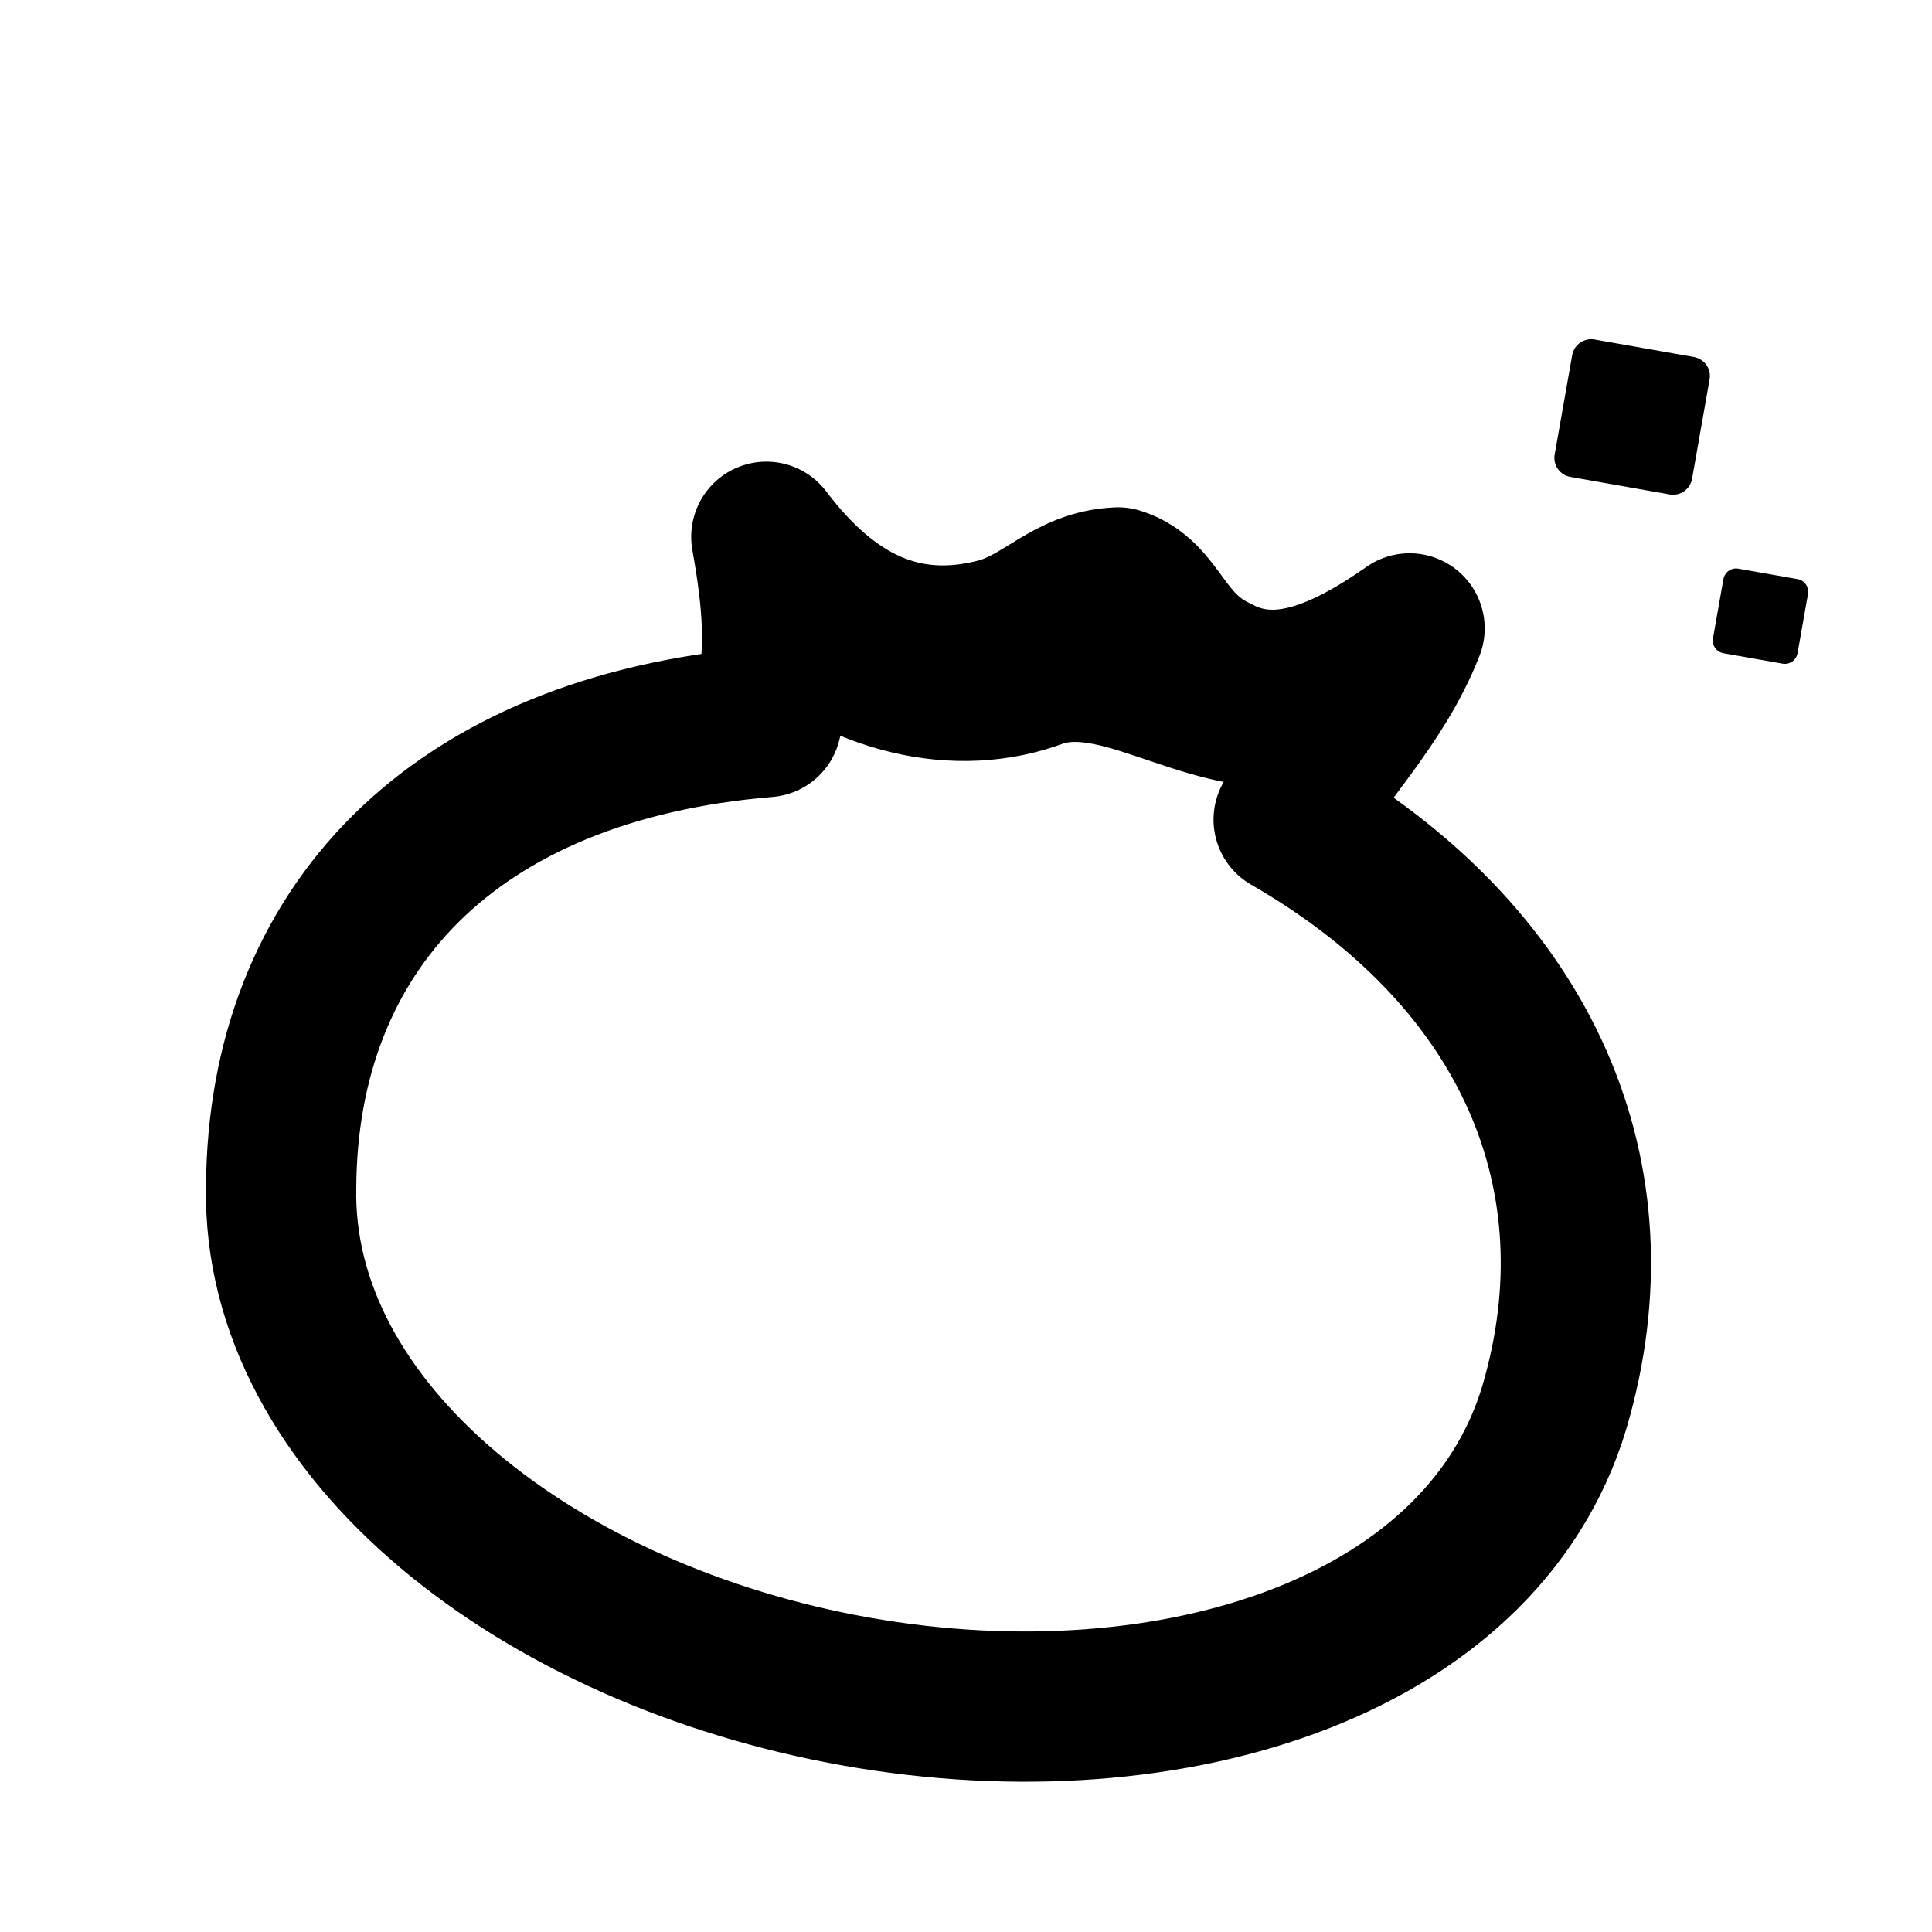
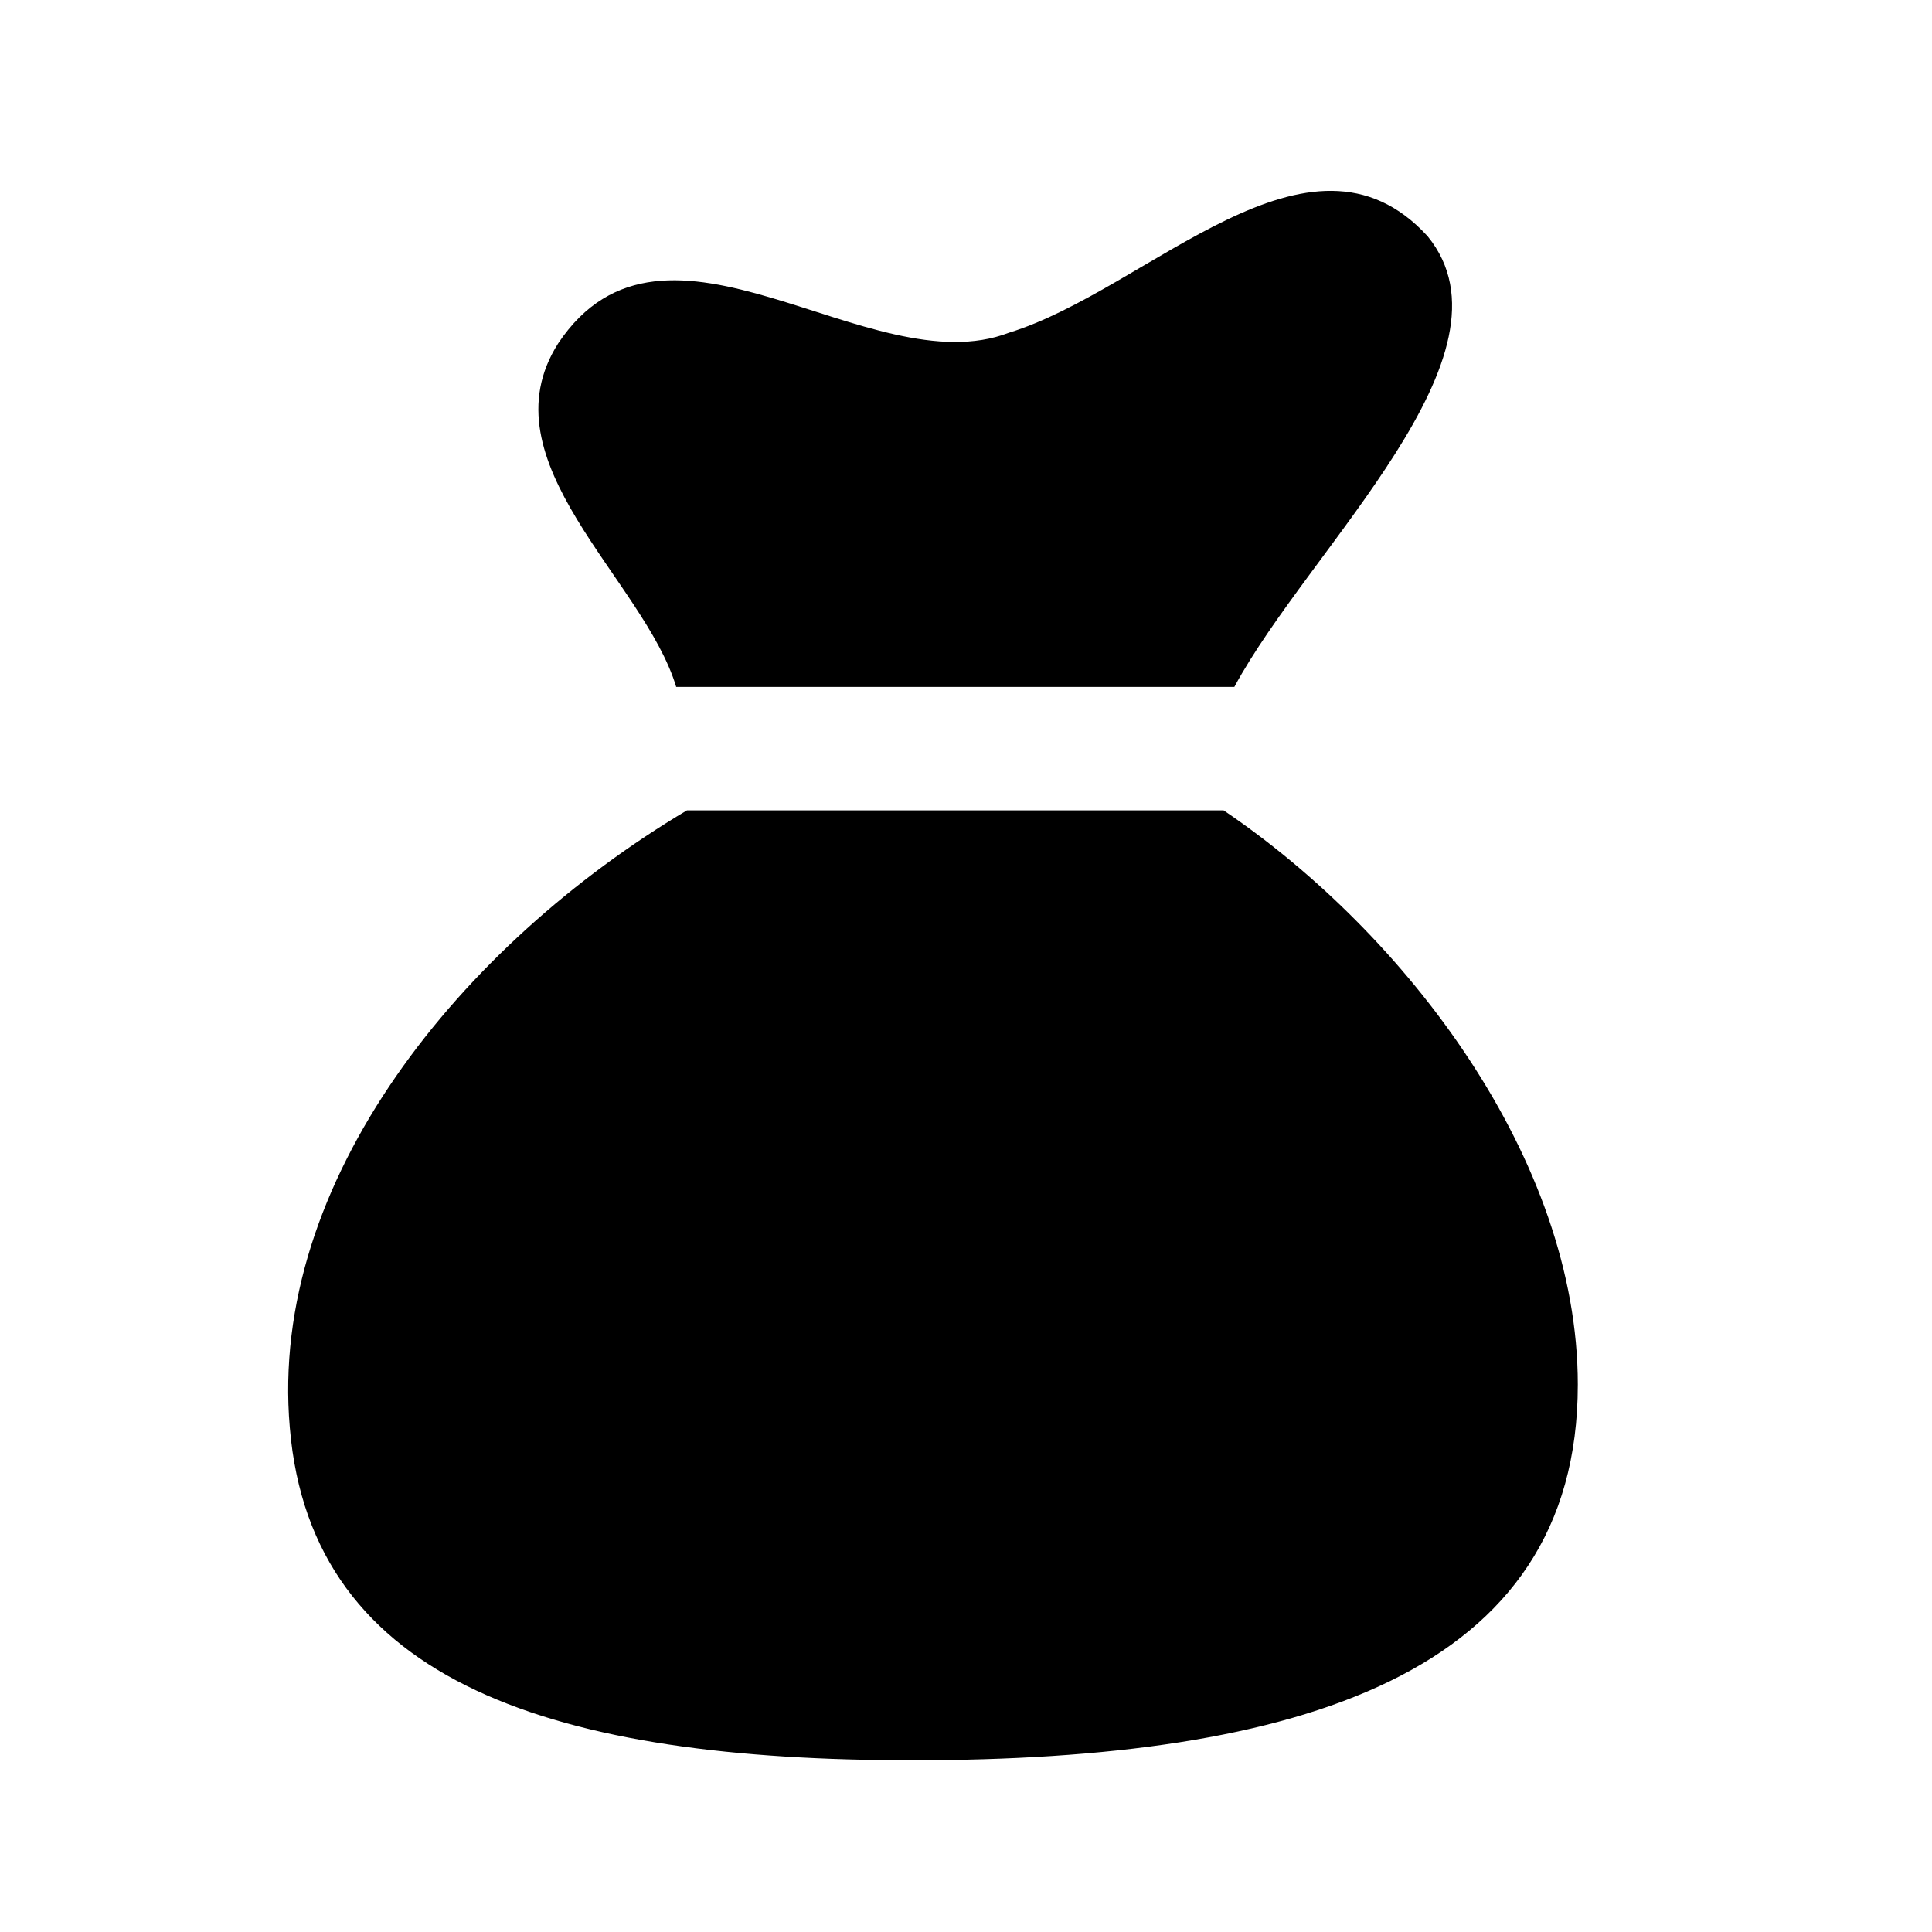
- <svg xmlns="http://www.w3.org/2000/svg" width="18" height="18" viewBox="0 0 18 18" fill="none">
-   <g transform="rotate(10 9 10)" stroke="currentColor" stroke-linecap="round" stroke-linejoin="round">
-     <path stroke-width="1.4" d="M6.3 5.4C7 6.05 7.75 6.3 8.6 5.9C9 5.7 9.15 5.35 9.6 5.25C10 5.3 10.1 5.75 10.65 5.9C11.25 6.1 11.8 5.75 12.35 5.2C12.2 5.95 11.75 6.55 11.55 7.15C13.9 8 15.15 9.8 14.95 12C14.75 14.4 12 15.85 9 15.85C6 15.85 3.25 14.4 2.9 12.15C2.5 9.8 3.75 7.85 6.6 7.1C6.65 6.45 6.5 5.95 6.3 5.4Z" />
-     <path stroke-width="1.05" d="M6.45 6.2C7.35 6.75 8.35 6.8 9.1 6.36C9.75 6 10.75 6.65 11.65 6.25" />
-   </g>
-   <g transform="rotate(10 9 10)" fill="currentColor">
-     <rect x="13.4" y="2.25" width="1.3" height="1.3" rx="0.18" />
-     <rect x="15.15" y="4.12" width="0.8" height="0.8" rx="0.12" />
-   </g>
+ <svg xmlns="http://www.w3.org/2000/svg" viewBox="0 0 18 18" width="18" height="18">
+   <path fill="currentColor" d="M6.3 6.4 C6 5.4 4.5 4.3 5.2 3.2 C6.2 1.7 8.1 3.6 9.4 3.1 C10.7 2.7 12.2 1 13.3 2.2 C14.2 3.3 12.2 5.1 11.5 6.4 Z M6.4 7.55 C4.3 8.8 2.5 11 2.7 13.3 C2.9 15.7 5.2 16.4 8.5 16.4 C12.1 16.4 14.7 15.6 14.7 12.9 C14.7 10.8 13.1 8.7 11.4 7.55 Z" />
</svg>
